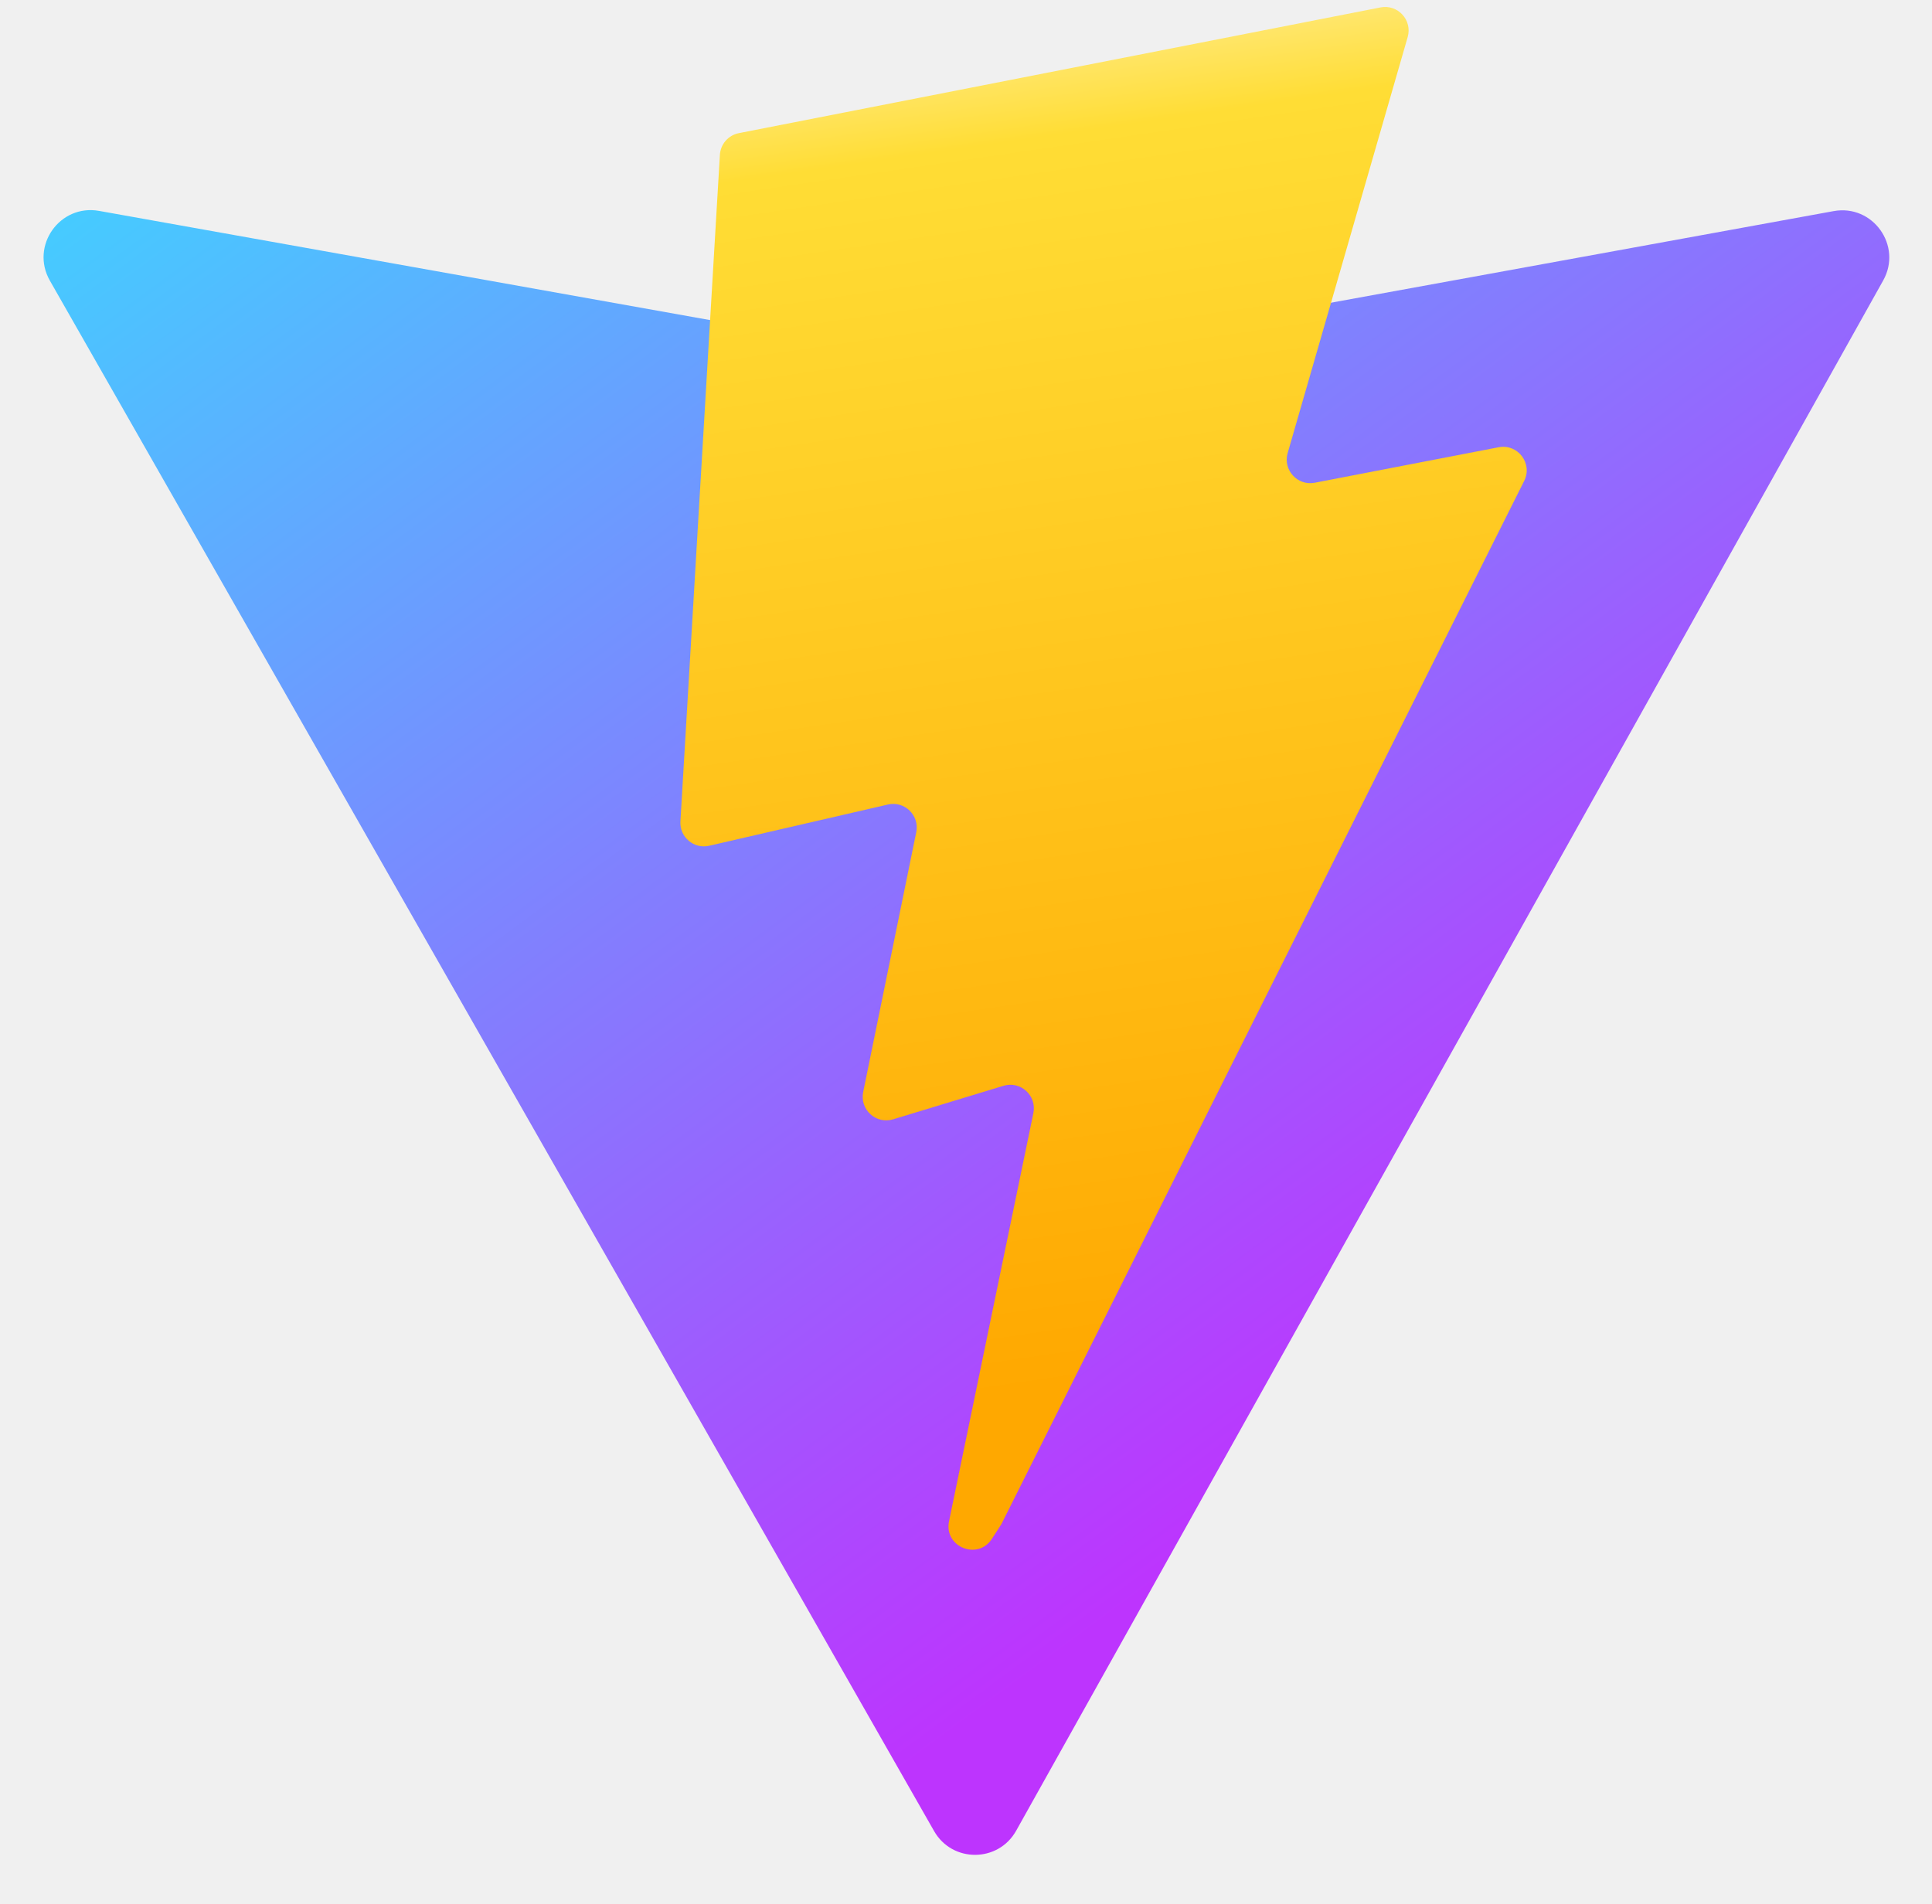
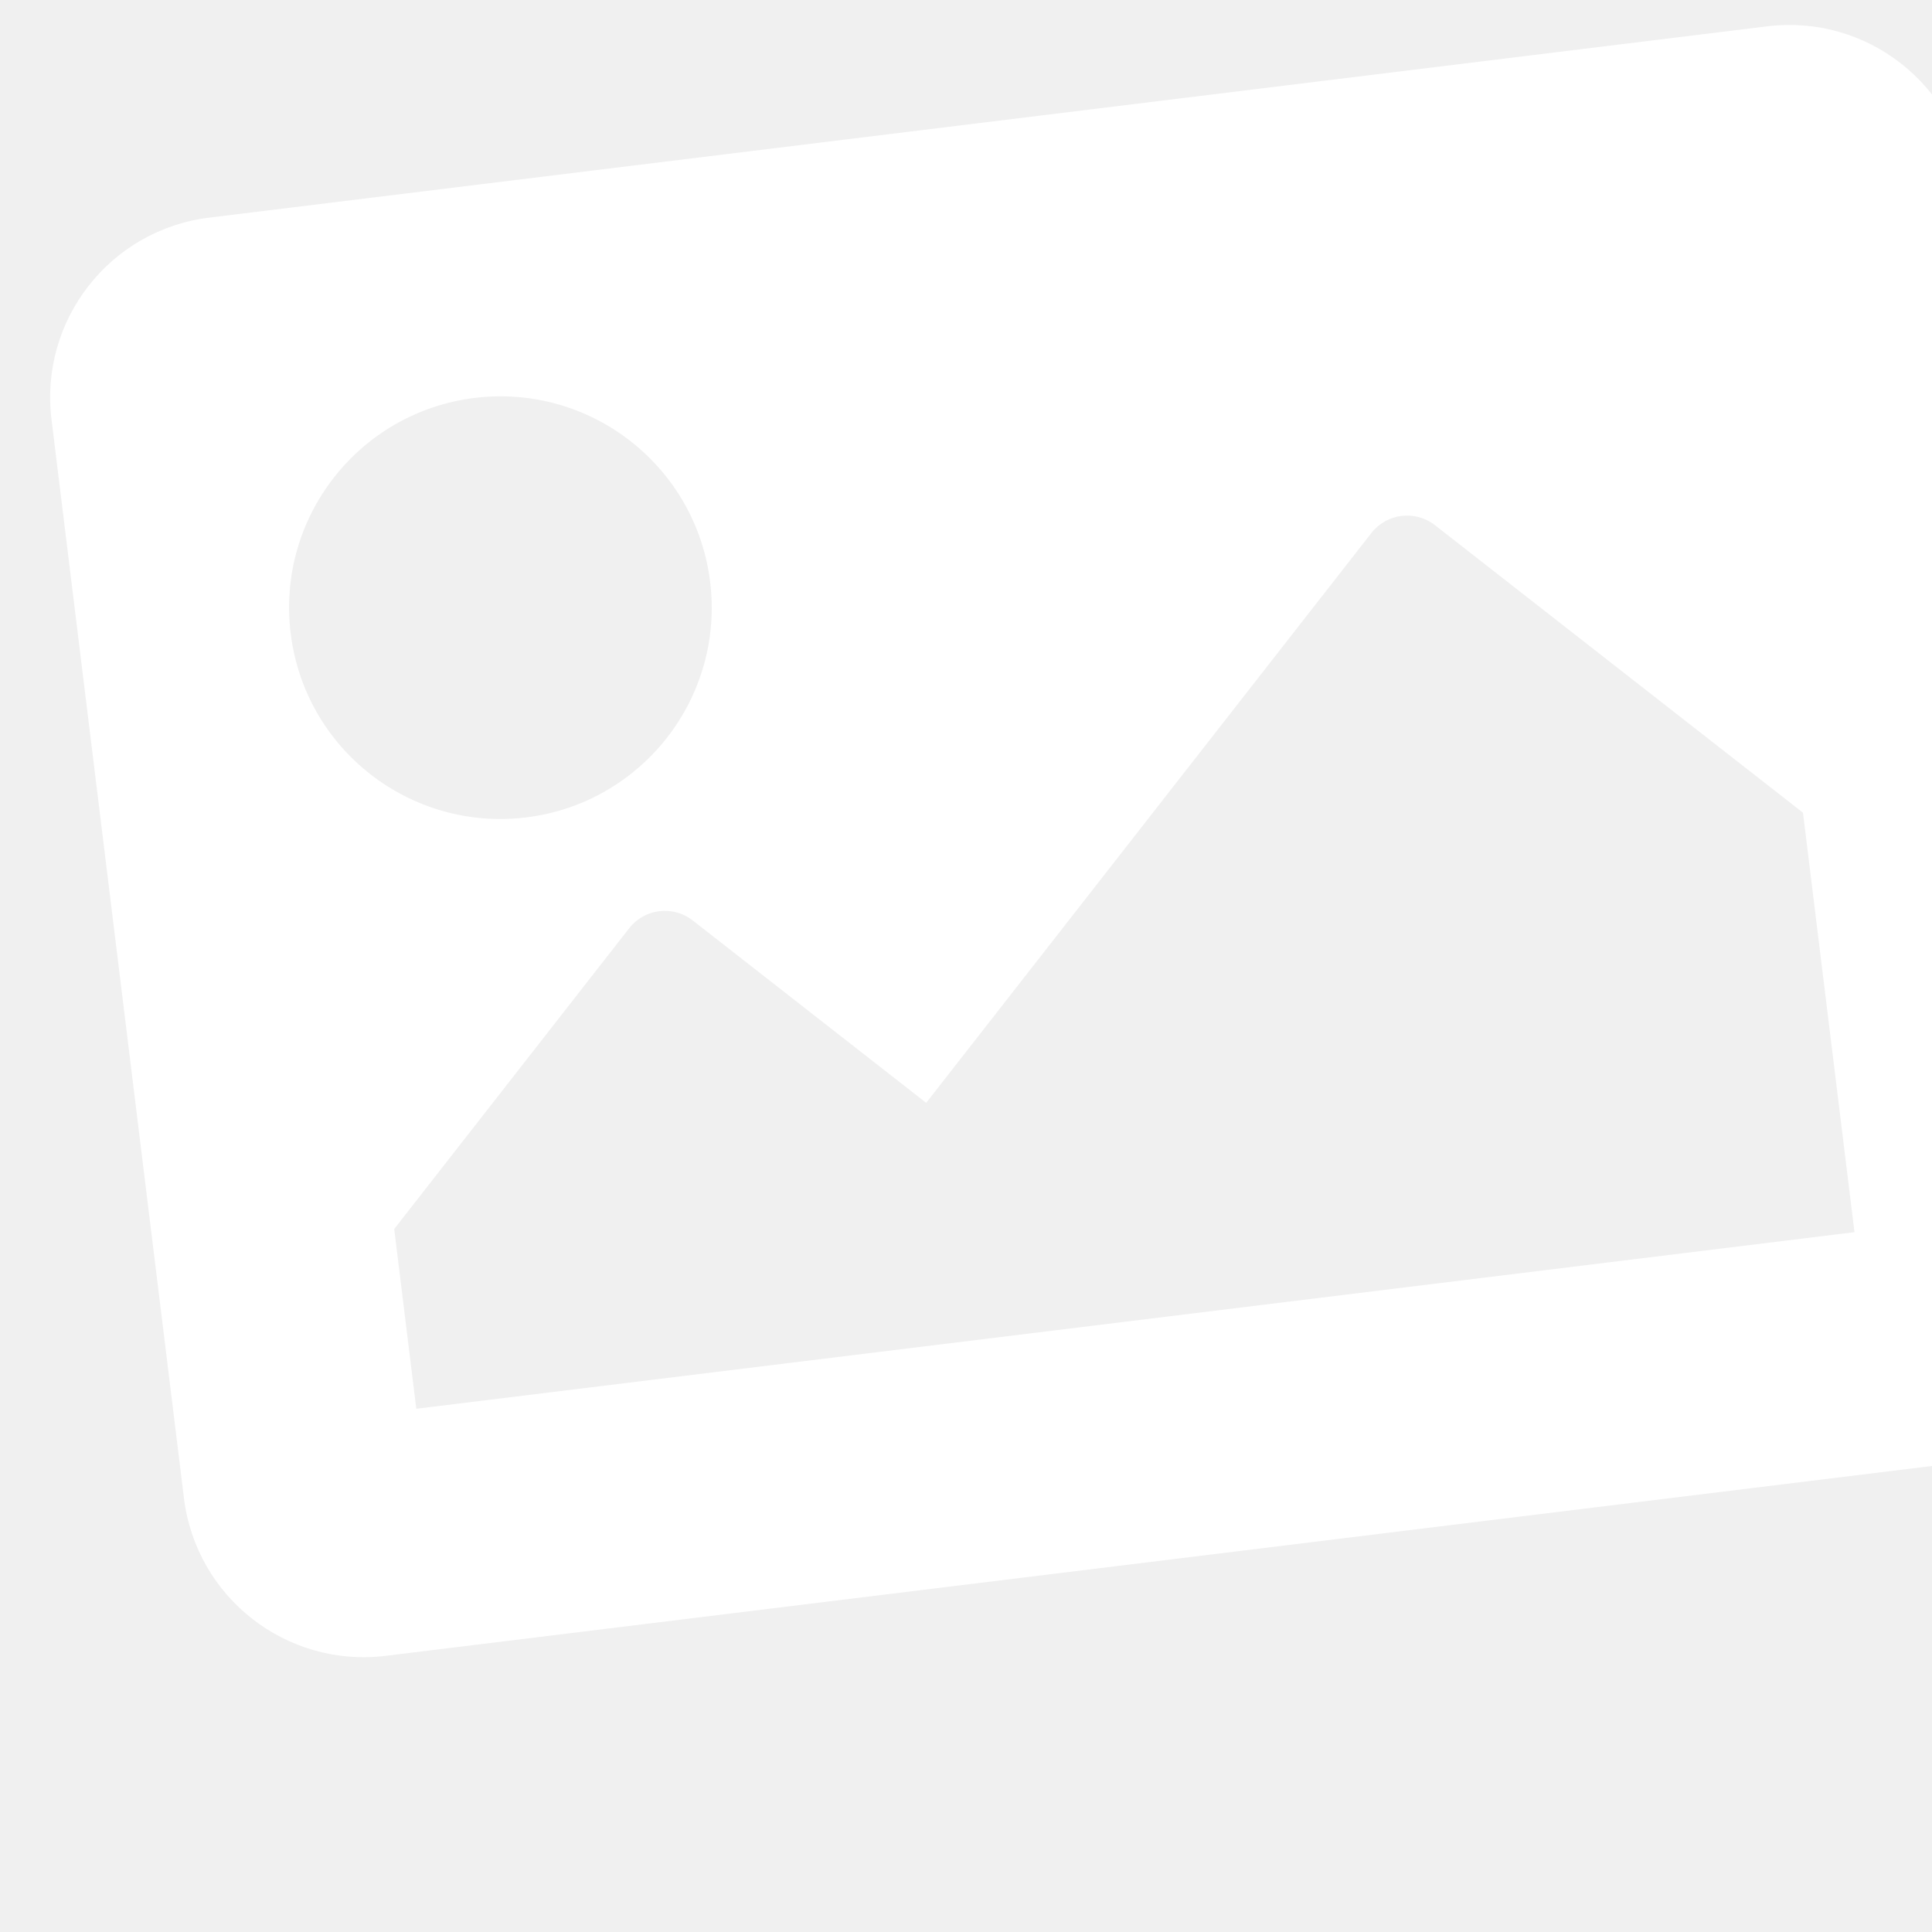
- <svg xmlns="http://www.w3.org/2000/svg" width="410" height="404" viewBox="0 0 410 404" fill="none">
-   <path d="M399.641 59.525L215.643 388.545C211.844 395.338 202.084 395.378 198.228 388.618L10.582 59.556C6.381 52.19 12.68 43.267 21.028 44.759L205.223 77.682C206.398 77.892 207.601 77.89 208.776 77.676L389.119 44.806C397.439 43.289 403.768 52.143 399.641 59.525Z" fill="url(#paint0_linear)" />
-   <path d="M292.965 1.574L156.801 28.255C154.563 28.694 152.906 30.59 152.771 32.866L144.395 174.33C144.198 177.662 147.258 180.248 150.51 179.498L188.42 170.749C191.967 169.931 195.172 173.055 194.443 176.622L183.18 231.775C182.422 235.487 185.907 238.661 189.532 237.56L212.947 230.446C216.577 229.344 220.065 232.527 219.297 236.242L201.398 322.875C200.278 328.294 207.486 331.249 210.492 326.603L212.5 323.5L323.454 102.072C325.312 98.365 322.108 94.137 318.036 94.923L279.014 102.454C275.347 103.161 272.227 99.746 273.262 96.158L298.731 7.867C299.767 4.273 296.636 0.855 292.965 1.574Z" fill="url(#paint1_linear)" />
-   <defs>
-     <linearGradient id="paint0_linear" x1="6" y1="33" x2="235" y2="344" gradientUnits="userSpaceOnUse">
-       <stop stop-color="#41D1FF" />
-       <stop offset="1" stop-color="#BD34FE" />
-     </linearGradient>
-     <linearGradient id="paint1_linear" x1="194.651" y1="8.818" x2="236.076" y2="292.989" gradientUnits="userSpaceOnUse">
-       <stop stop-color="#FFEA83" />
-       <stop offset="0.083" stop-color="#FFDD35" />
-       <stop offset="1" stop-color="#FFA800" />
-     </linearGradient>
-   </defs>
+ <svg xmlns="http://www.w3.org/2000/svg" aria-hidden="true" focusable="false" data-prefix="fas" data-icon="image" class="svg-inline--fa fa-image fa-w-16 picIcon" role="img" viewBox="0 0 512 512" style="transform: rotate(-7deg);">
+   <path fill="white" d="M464 448H48c-26.51 0-48-21.49-48-48V112c0-26.51 21.49-48 48-48h416c26.51 0 48 21.49 48 48v288c0 26.51-21.49 48-48 48zM112 120c-30.928 0-56 25.072-56 56s25.072 56 56 56 56-25.072 56-56-25.072-56-56-56zM64 384h384V272l-87.515-87.515c-4.686-4.686-12.284-4.686-16.971 0L208 320l-55.515-55.515c-4.686-4.686-12.284-4.686-16.971 0L64 336v48z" />
</svg>
